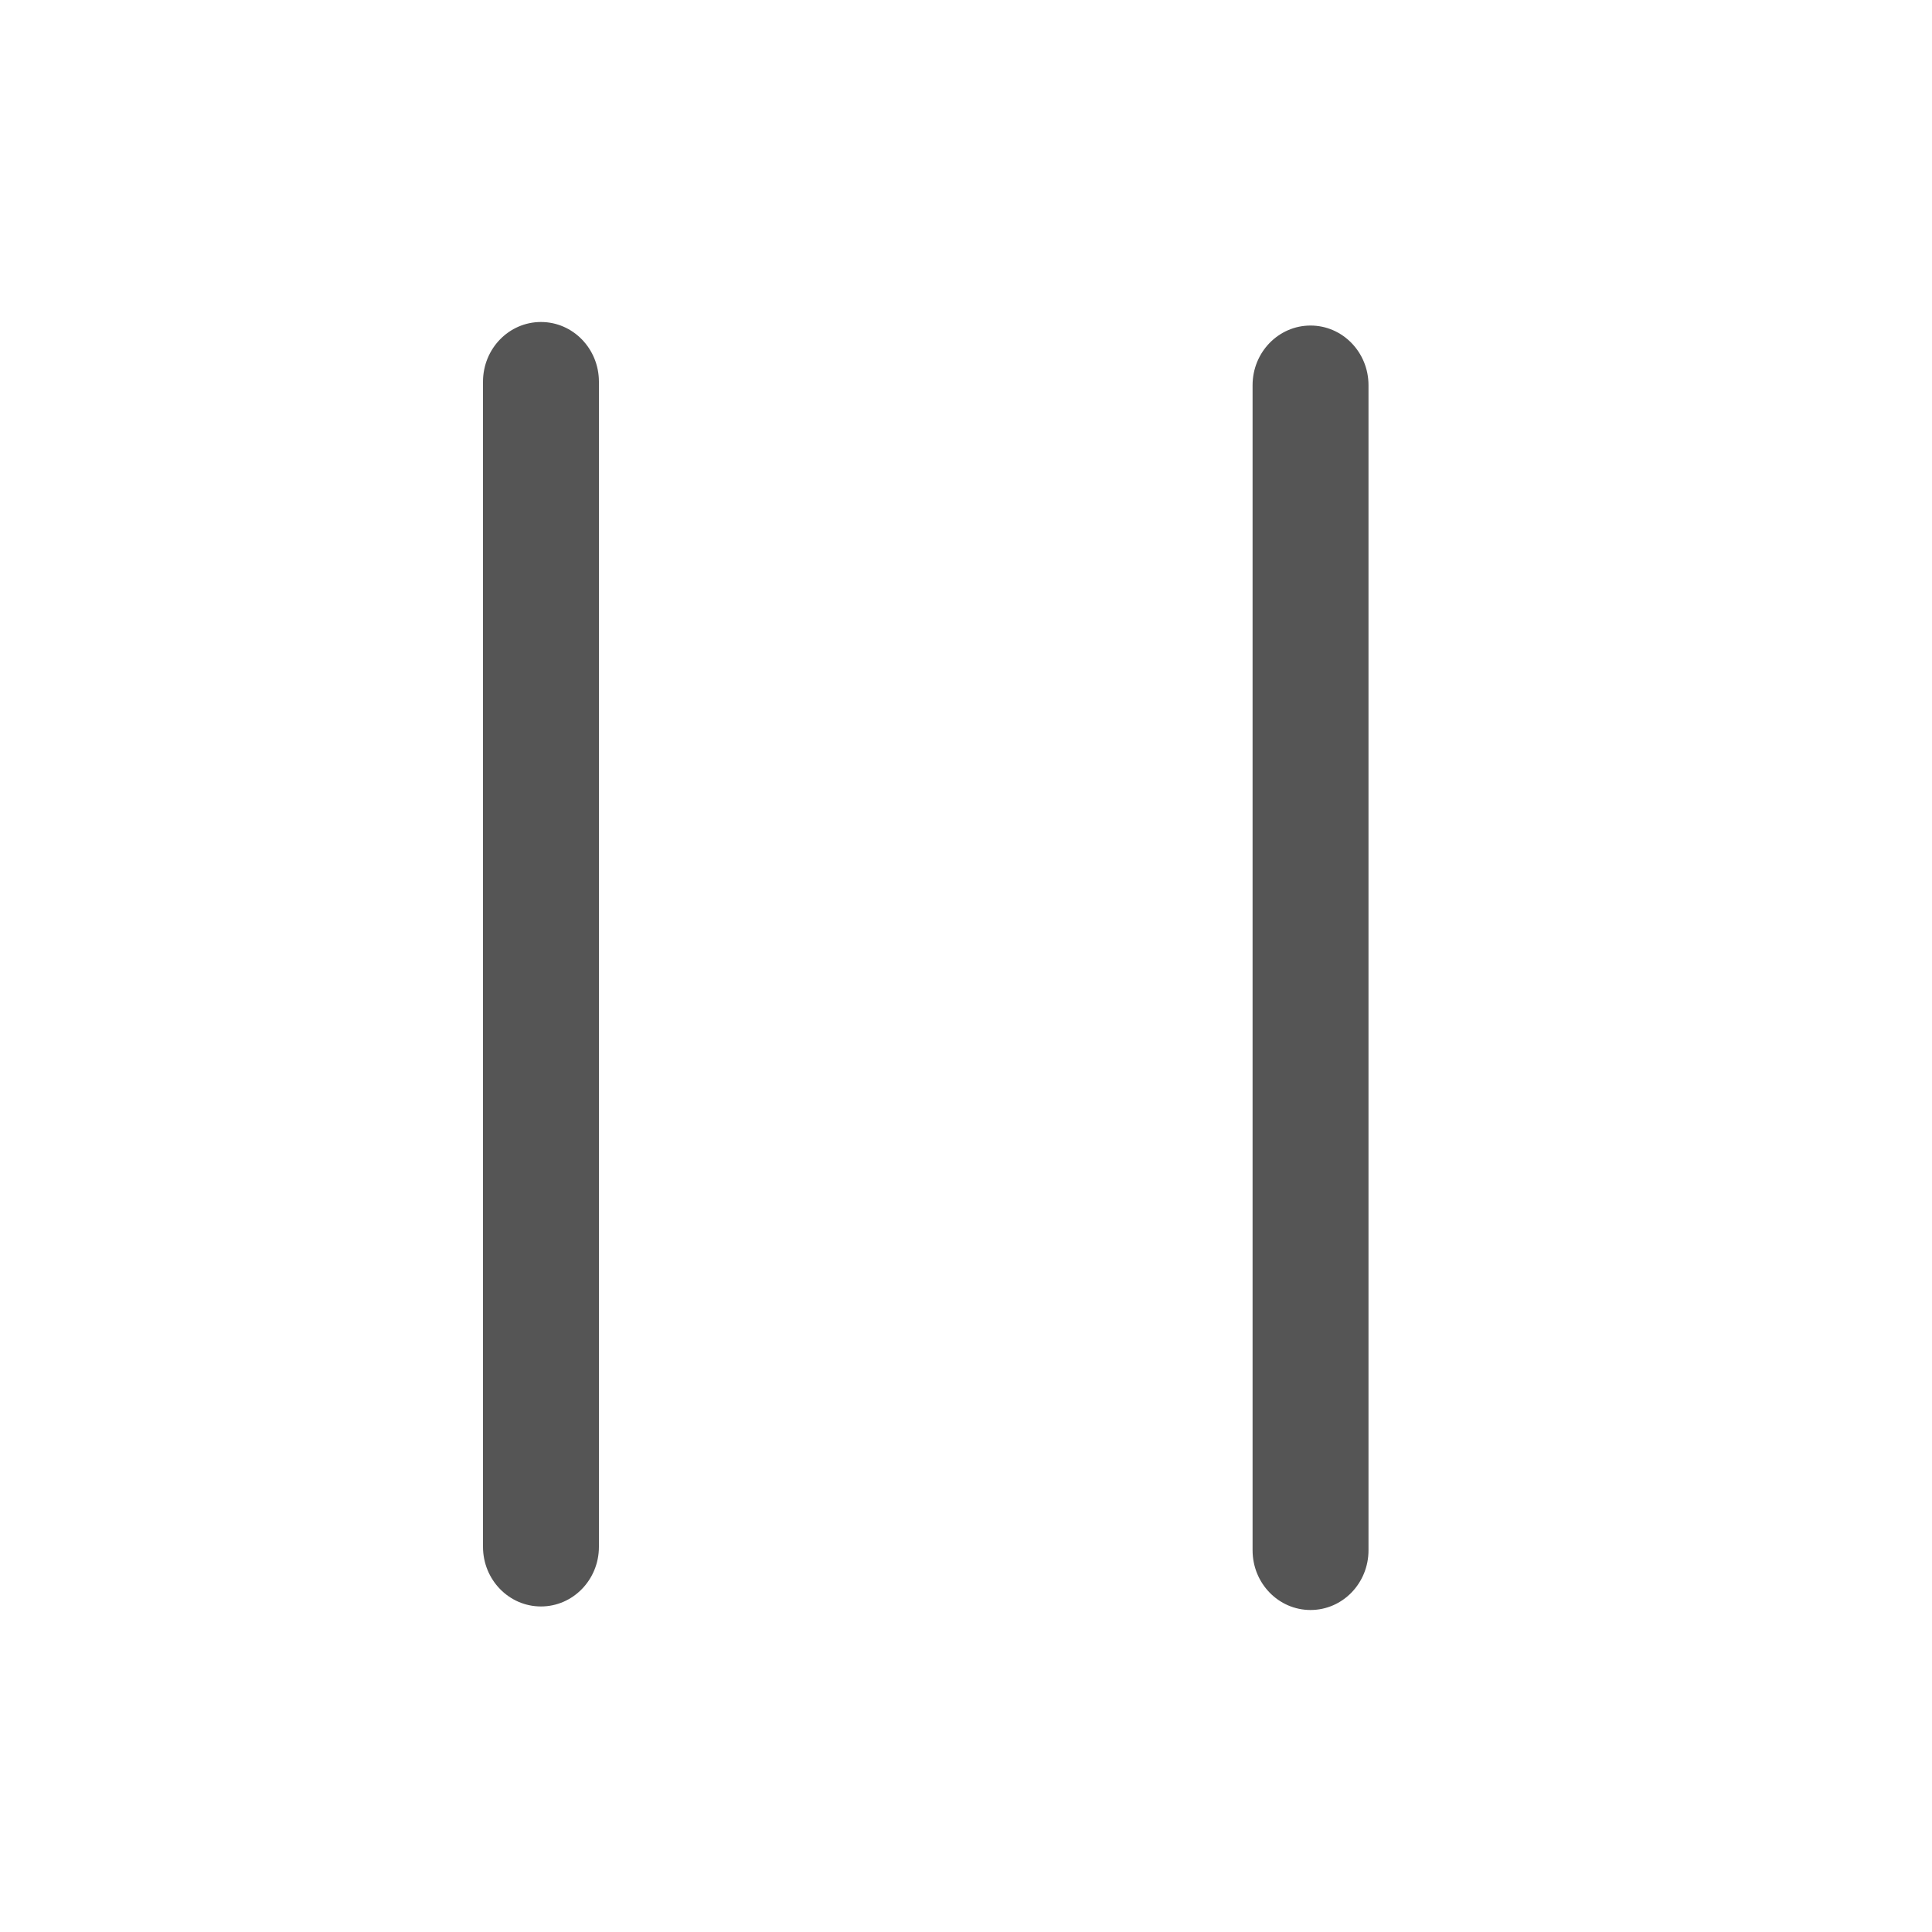
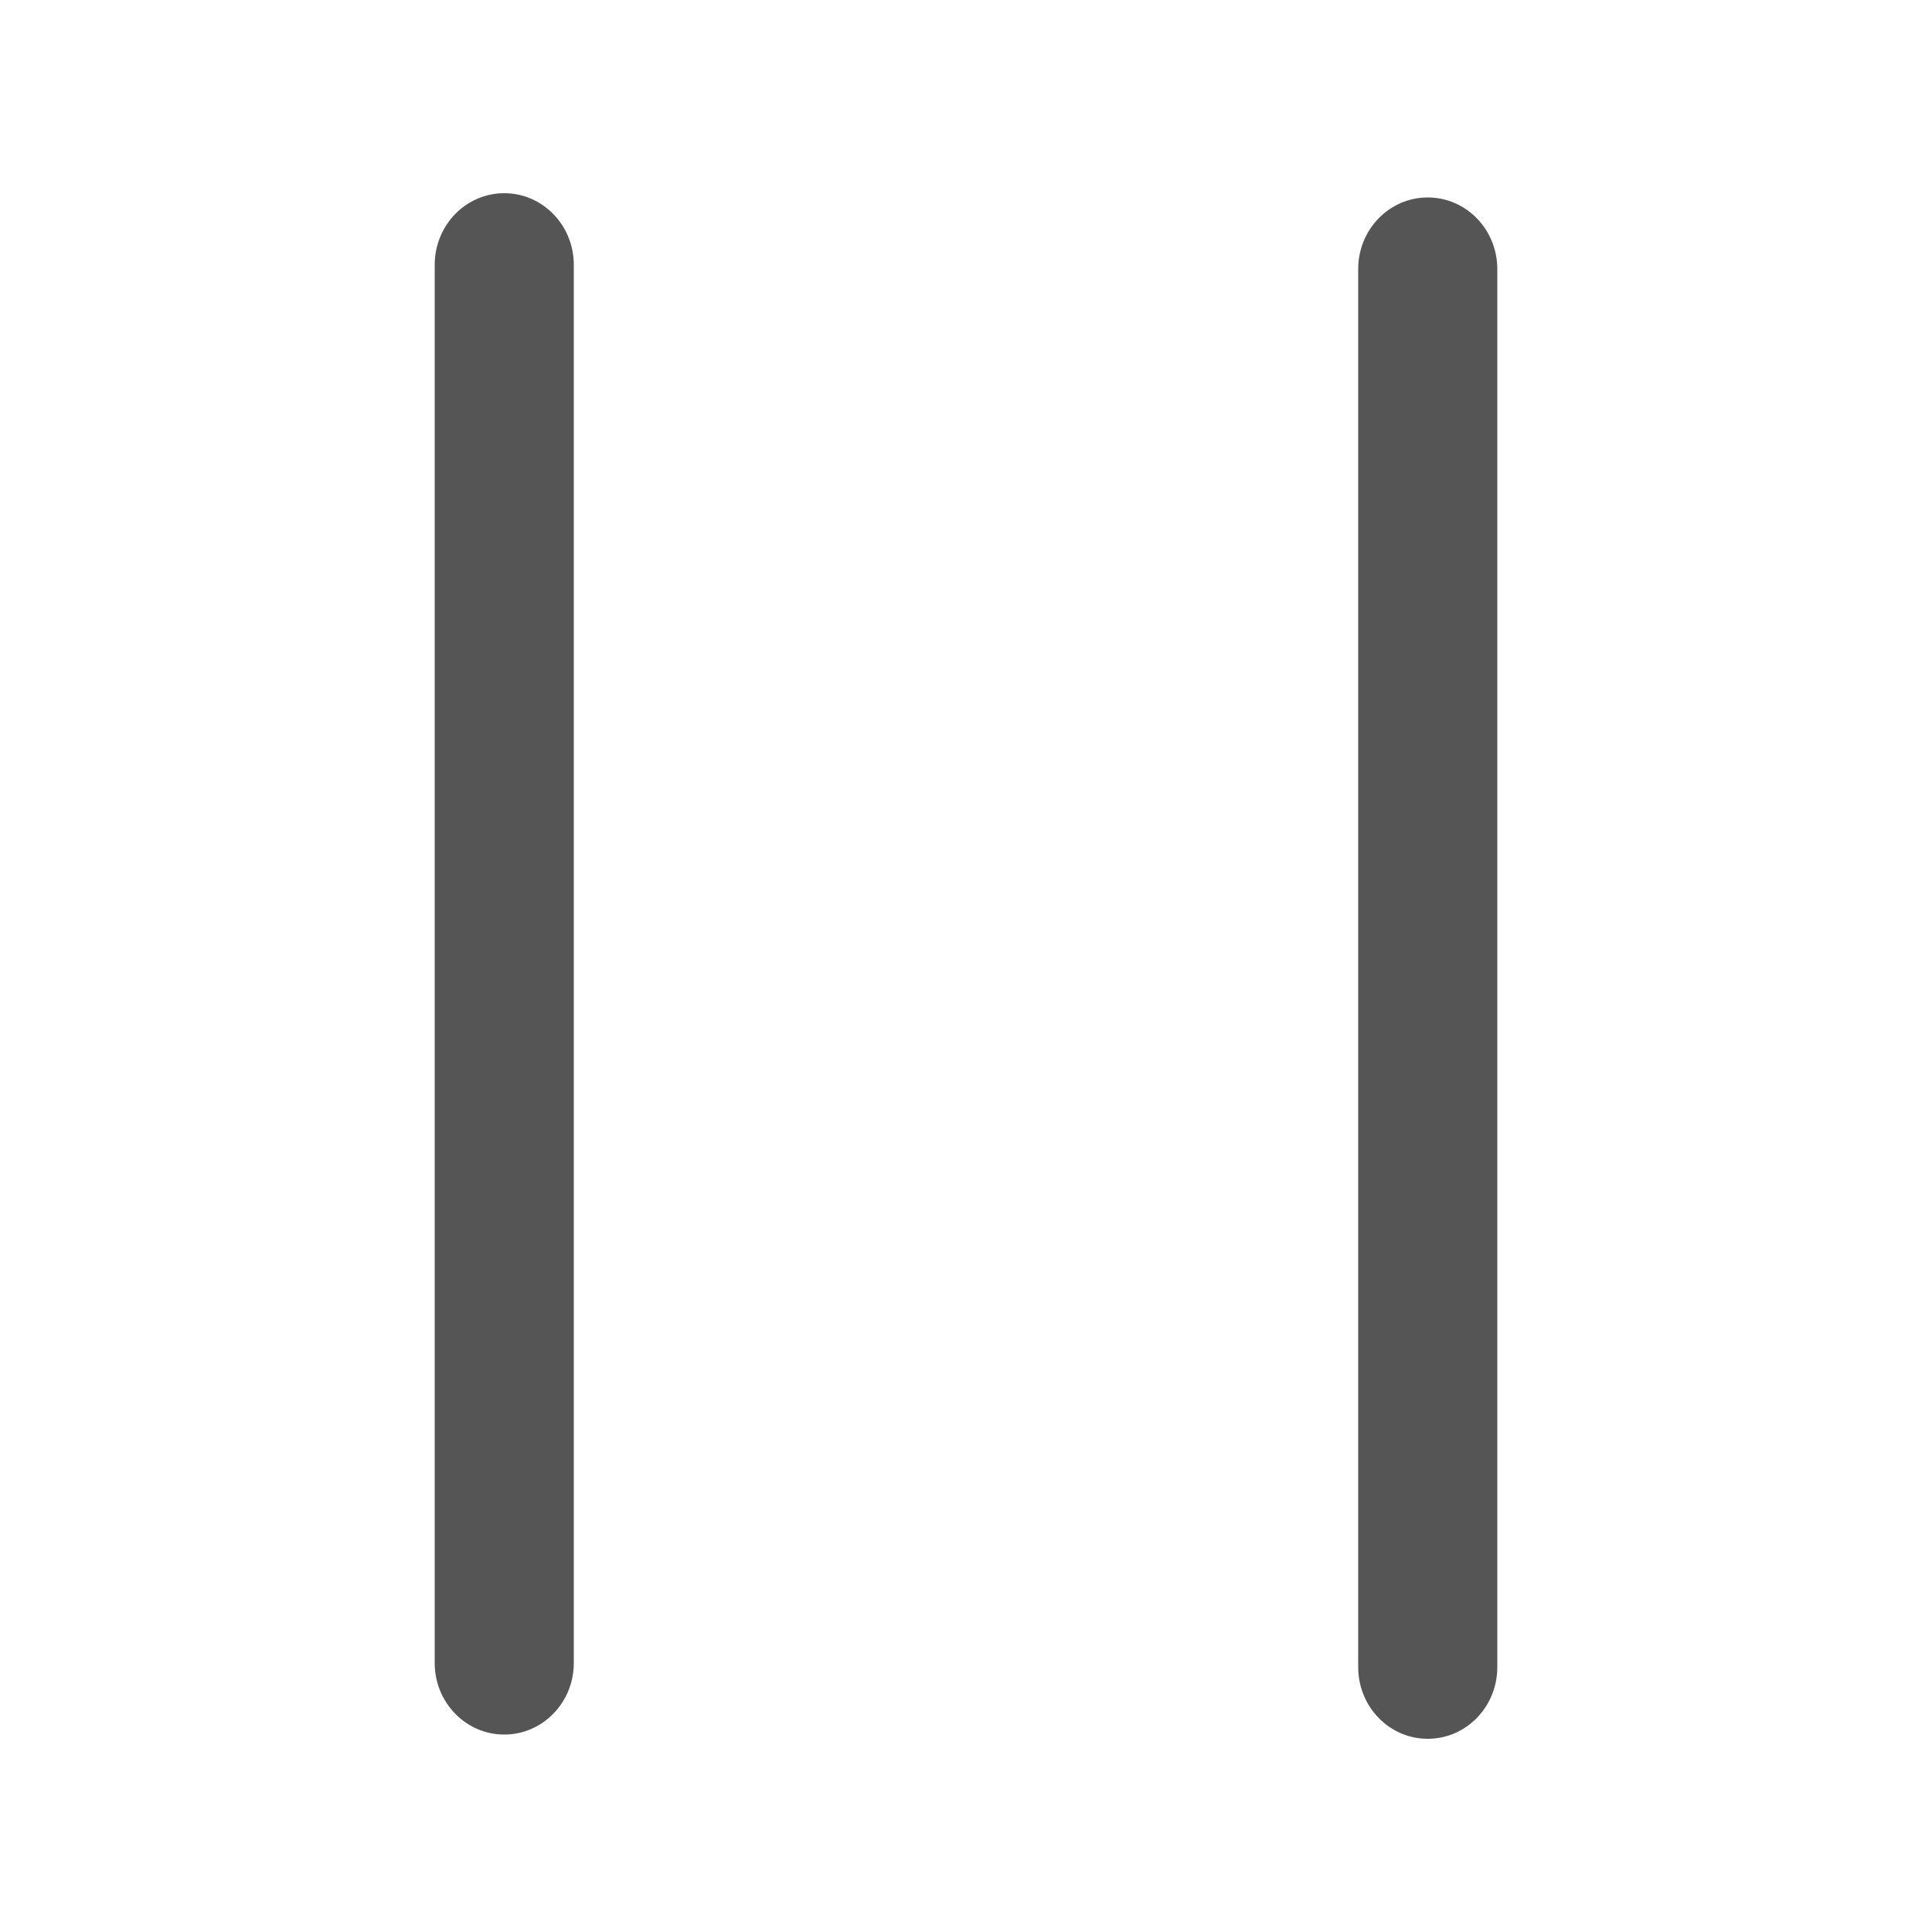
- <svg xmlns="http://www.w3.org/2000/svg" width="24" height="24" viewBox="0 0 24 24">
-   <path fill="#555" d="M6,4.742 C6,4.332 6.322,4 6.72,4 C7.118,4 7.44,4.332 7.44,4.742 L7.44,19.215 C7.44,19.624 7.118,19.956 6.72,19.956 C6.322,19.956 6,19.624 6,19.215 L6,4.742 Z M15.56,4.785 C15.56,4.376 15.882,4.044 16.28,4.044 C16.678,4.044 17,4.376 17,4.785 L17,19.258 C17,19.668 16.678,20 16.28,20 C15.882,20 15.56,19.668 15.56,19.258 L15.56,4.785 Z" />
+ <svg xmlns="http://www.w3.org/2000/svg" width="20" height="20" viewBox="0 0 20 20">
+   <path fill="#555" d="M4.5,2.742 C4.5,2.332 4.822,2 5.22,2 C5.618,2 5.94,2.332 5.94,2.742 L5.94,17.215 C5.94,17.624 5.618,17.956 5.22,17.956 C4.822,17.956 4.5,17.624 4.5,17.215 L4.5,2.742 Z M14.06,2.785 C14.06,2.376 14.382,2.044 14.78,2.044 C15.178,2.044 15.5,2.376 15.5,2.785 L15.5,17.258 C15.5,17.668 15.178,18 14.78,18 C14.382,18 14.06,17.668 14.06,17.258 L14.06,2.785 Z" />
</svg>
